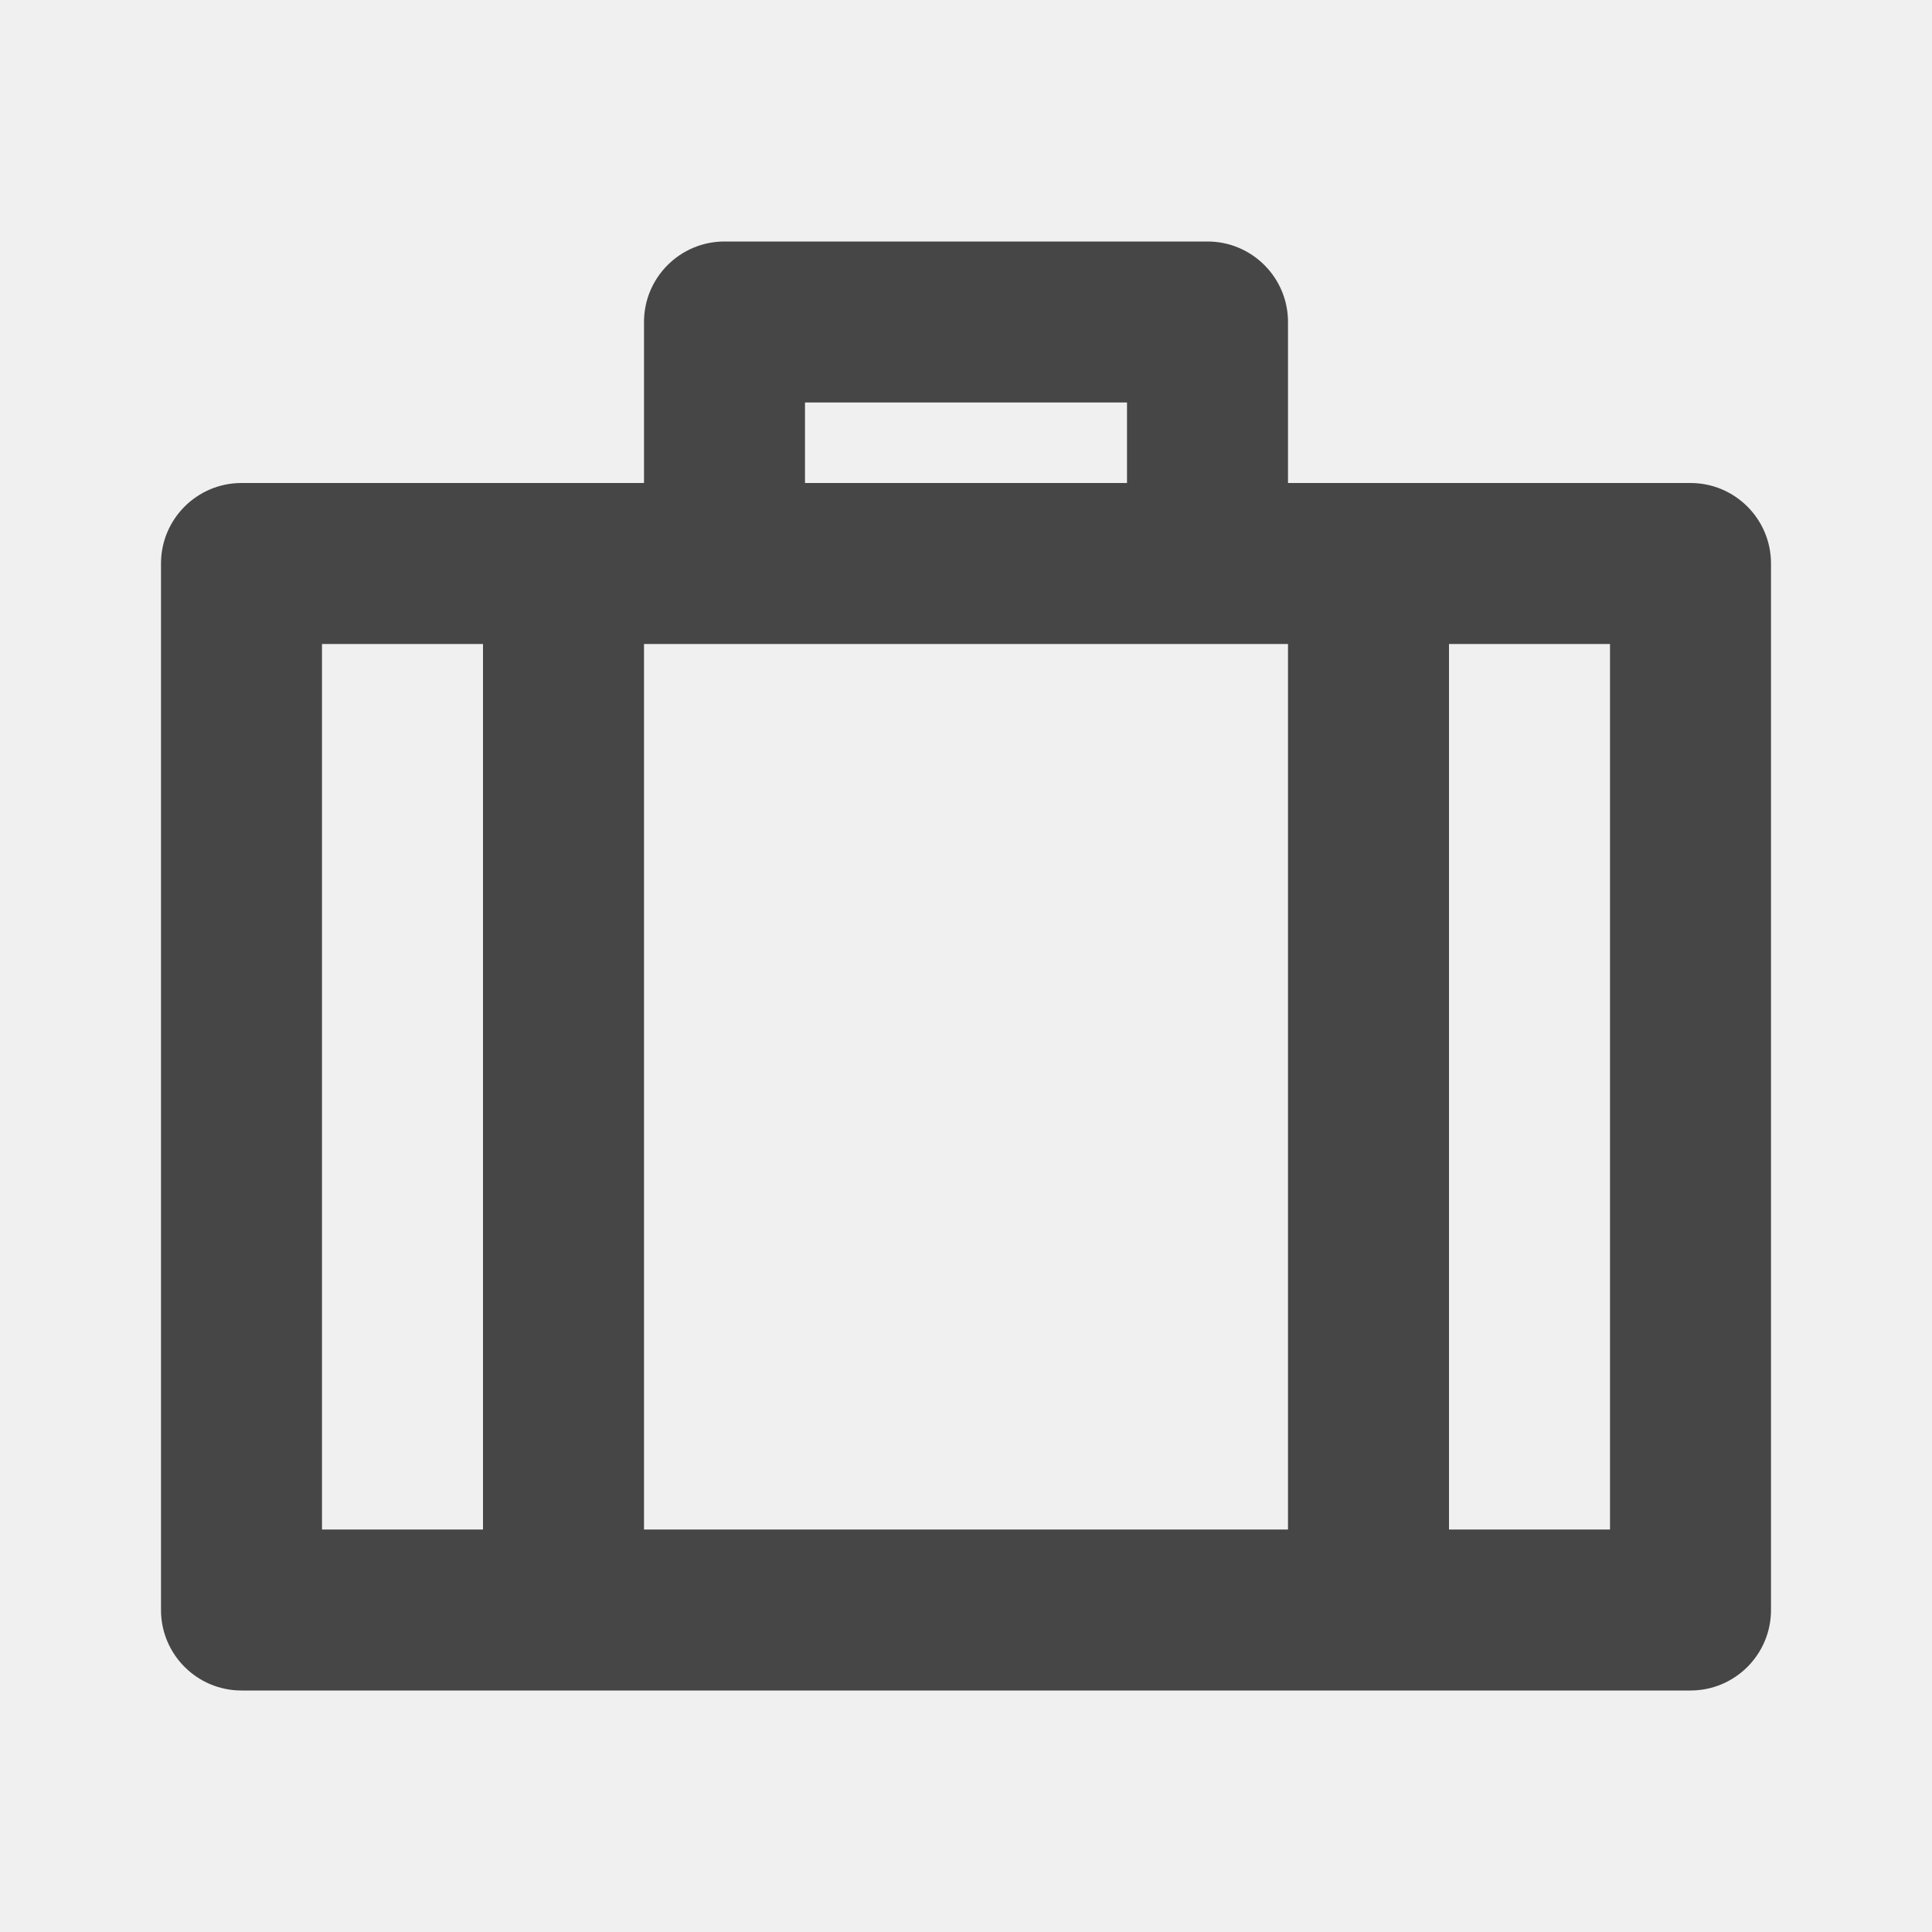
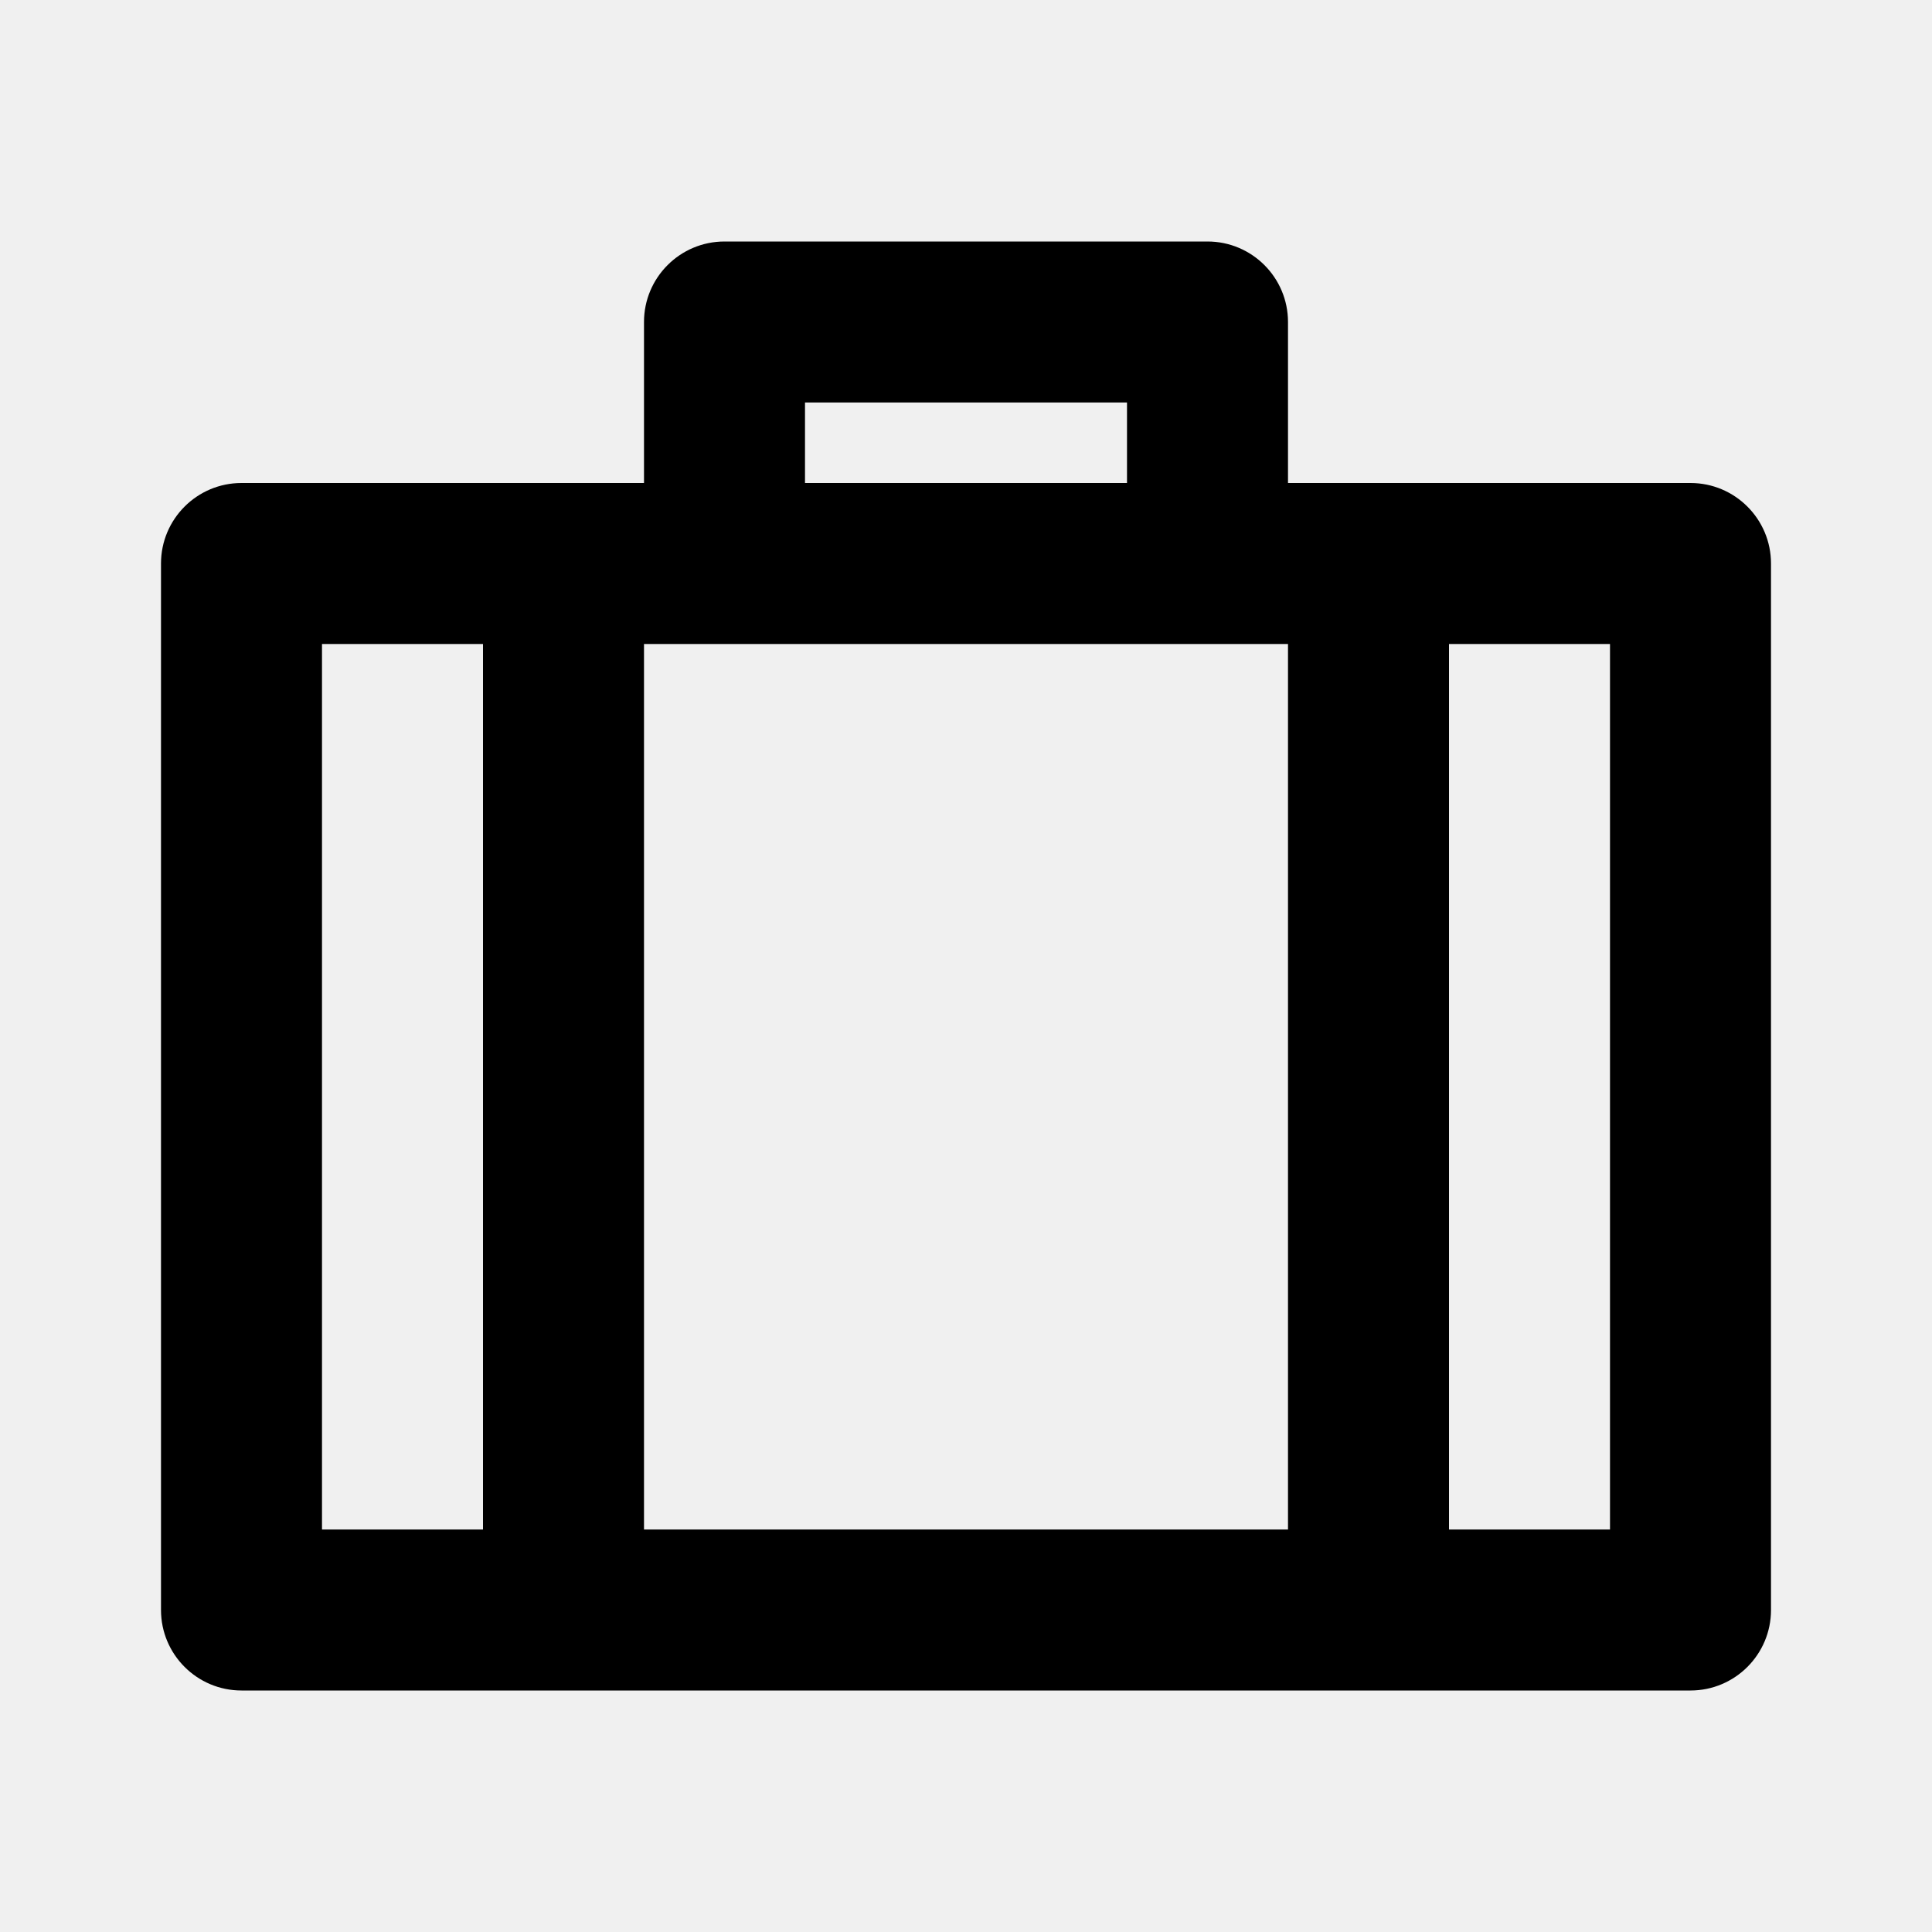
<svg xmlns="http://www.w3.org/2000/svg" viewBox="0 0 24 24" fill="none">
  <g clip-path="url(#clip0_1039_36884)">
-     <path d="M15 3C15.552 3 16 3.448 16 4V6H21C21.552 6 22 6.448 22 7V20C22 20.552 21.552 21 21 21H3C2.448 21 2 20.552 2 20V7C2 6.448 2.448 6 3 6H8V4C8 3.448 8.448 3 9 3H15ZM16 8H8V19H16V8ZM4 8V19H6V8H4ZM14 5H10V6H14V5ZM18 8V19H20V8H18Z" fill="#464646" />
+     <path d="M15 3C15.552 3 16 3.448 16 4V6H21C21.552 6 22 6.448 22 7V20C22 20.552 21.552 21 21 21H3C2.448 21 2 20.552 2 20V7C2 6.448 2.448 6 3 6H8V4C8 3.448 8.448 3 9 3H15ZM16 8H8V19H16V8ZM4 8V19H6V8H4ZM14 5H10V6H14V5ZM18 8V19H20V8H18Z" fill="currentColor" />
  </g>
  <defs>
    <clipPath id="clip0_1039_36884">
      <rect width="24" height="24" fill="white" />
    </clipPath>
  </defs>
</svg>
